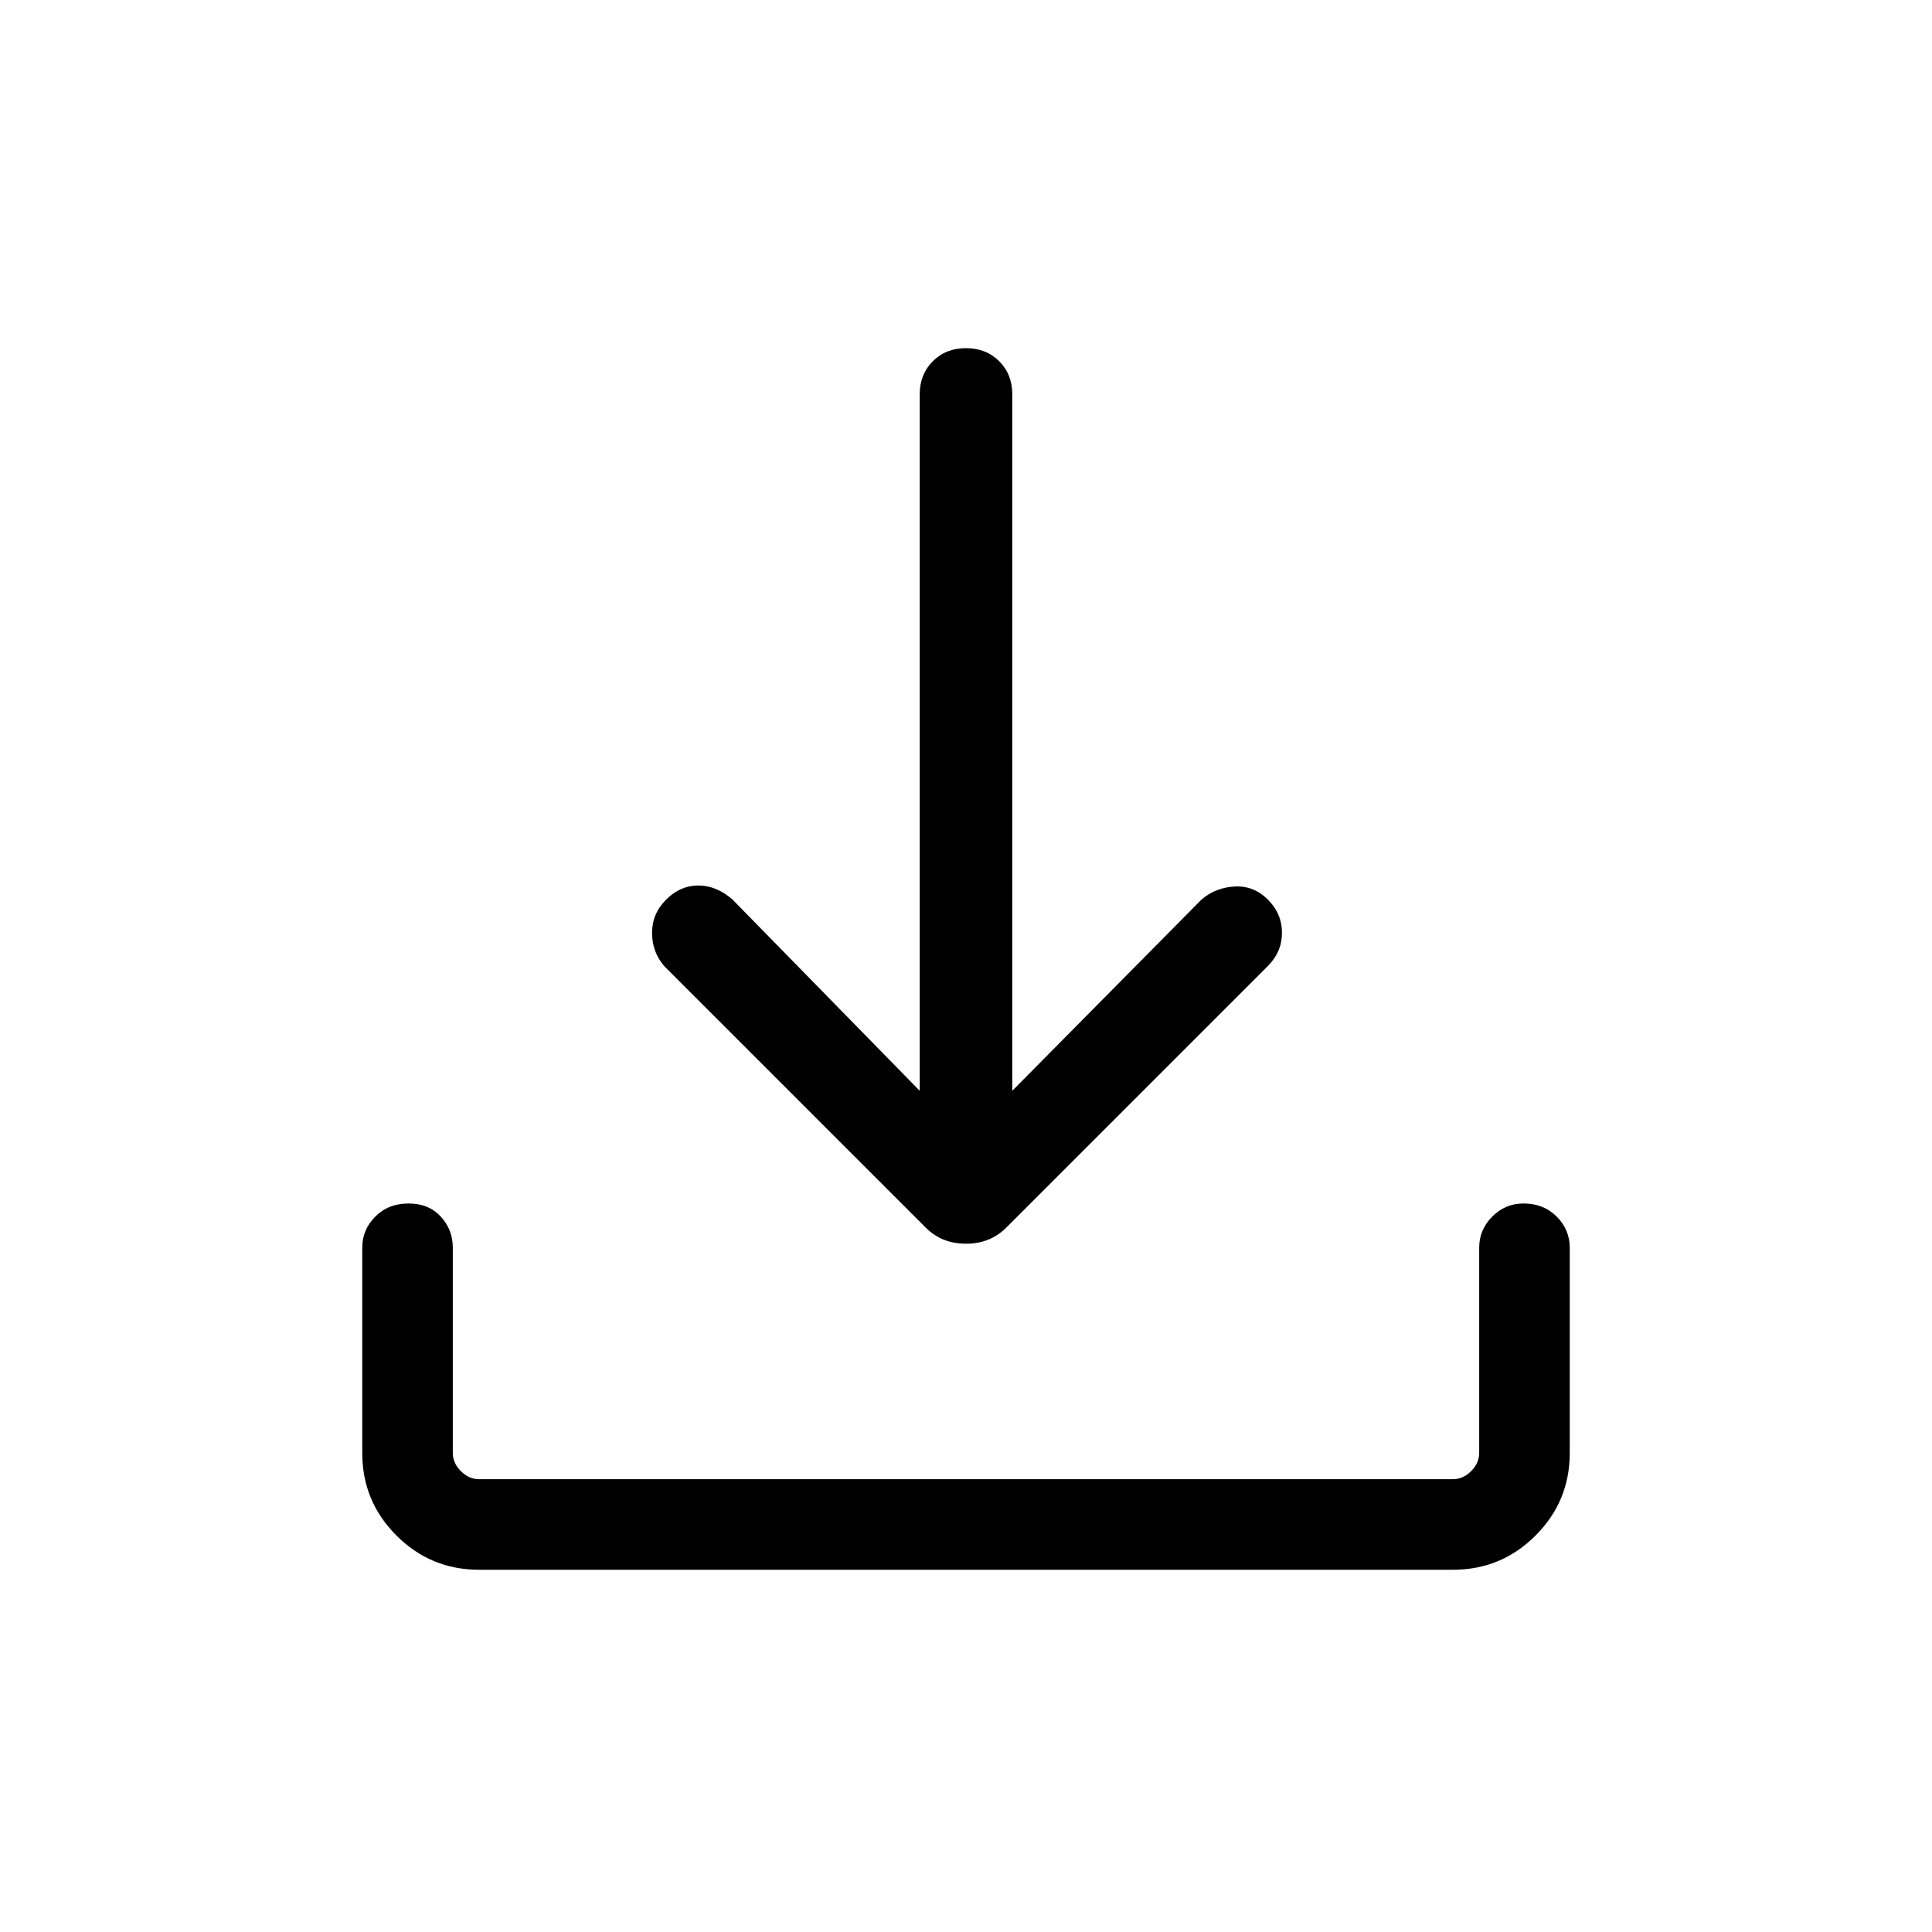
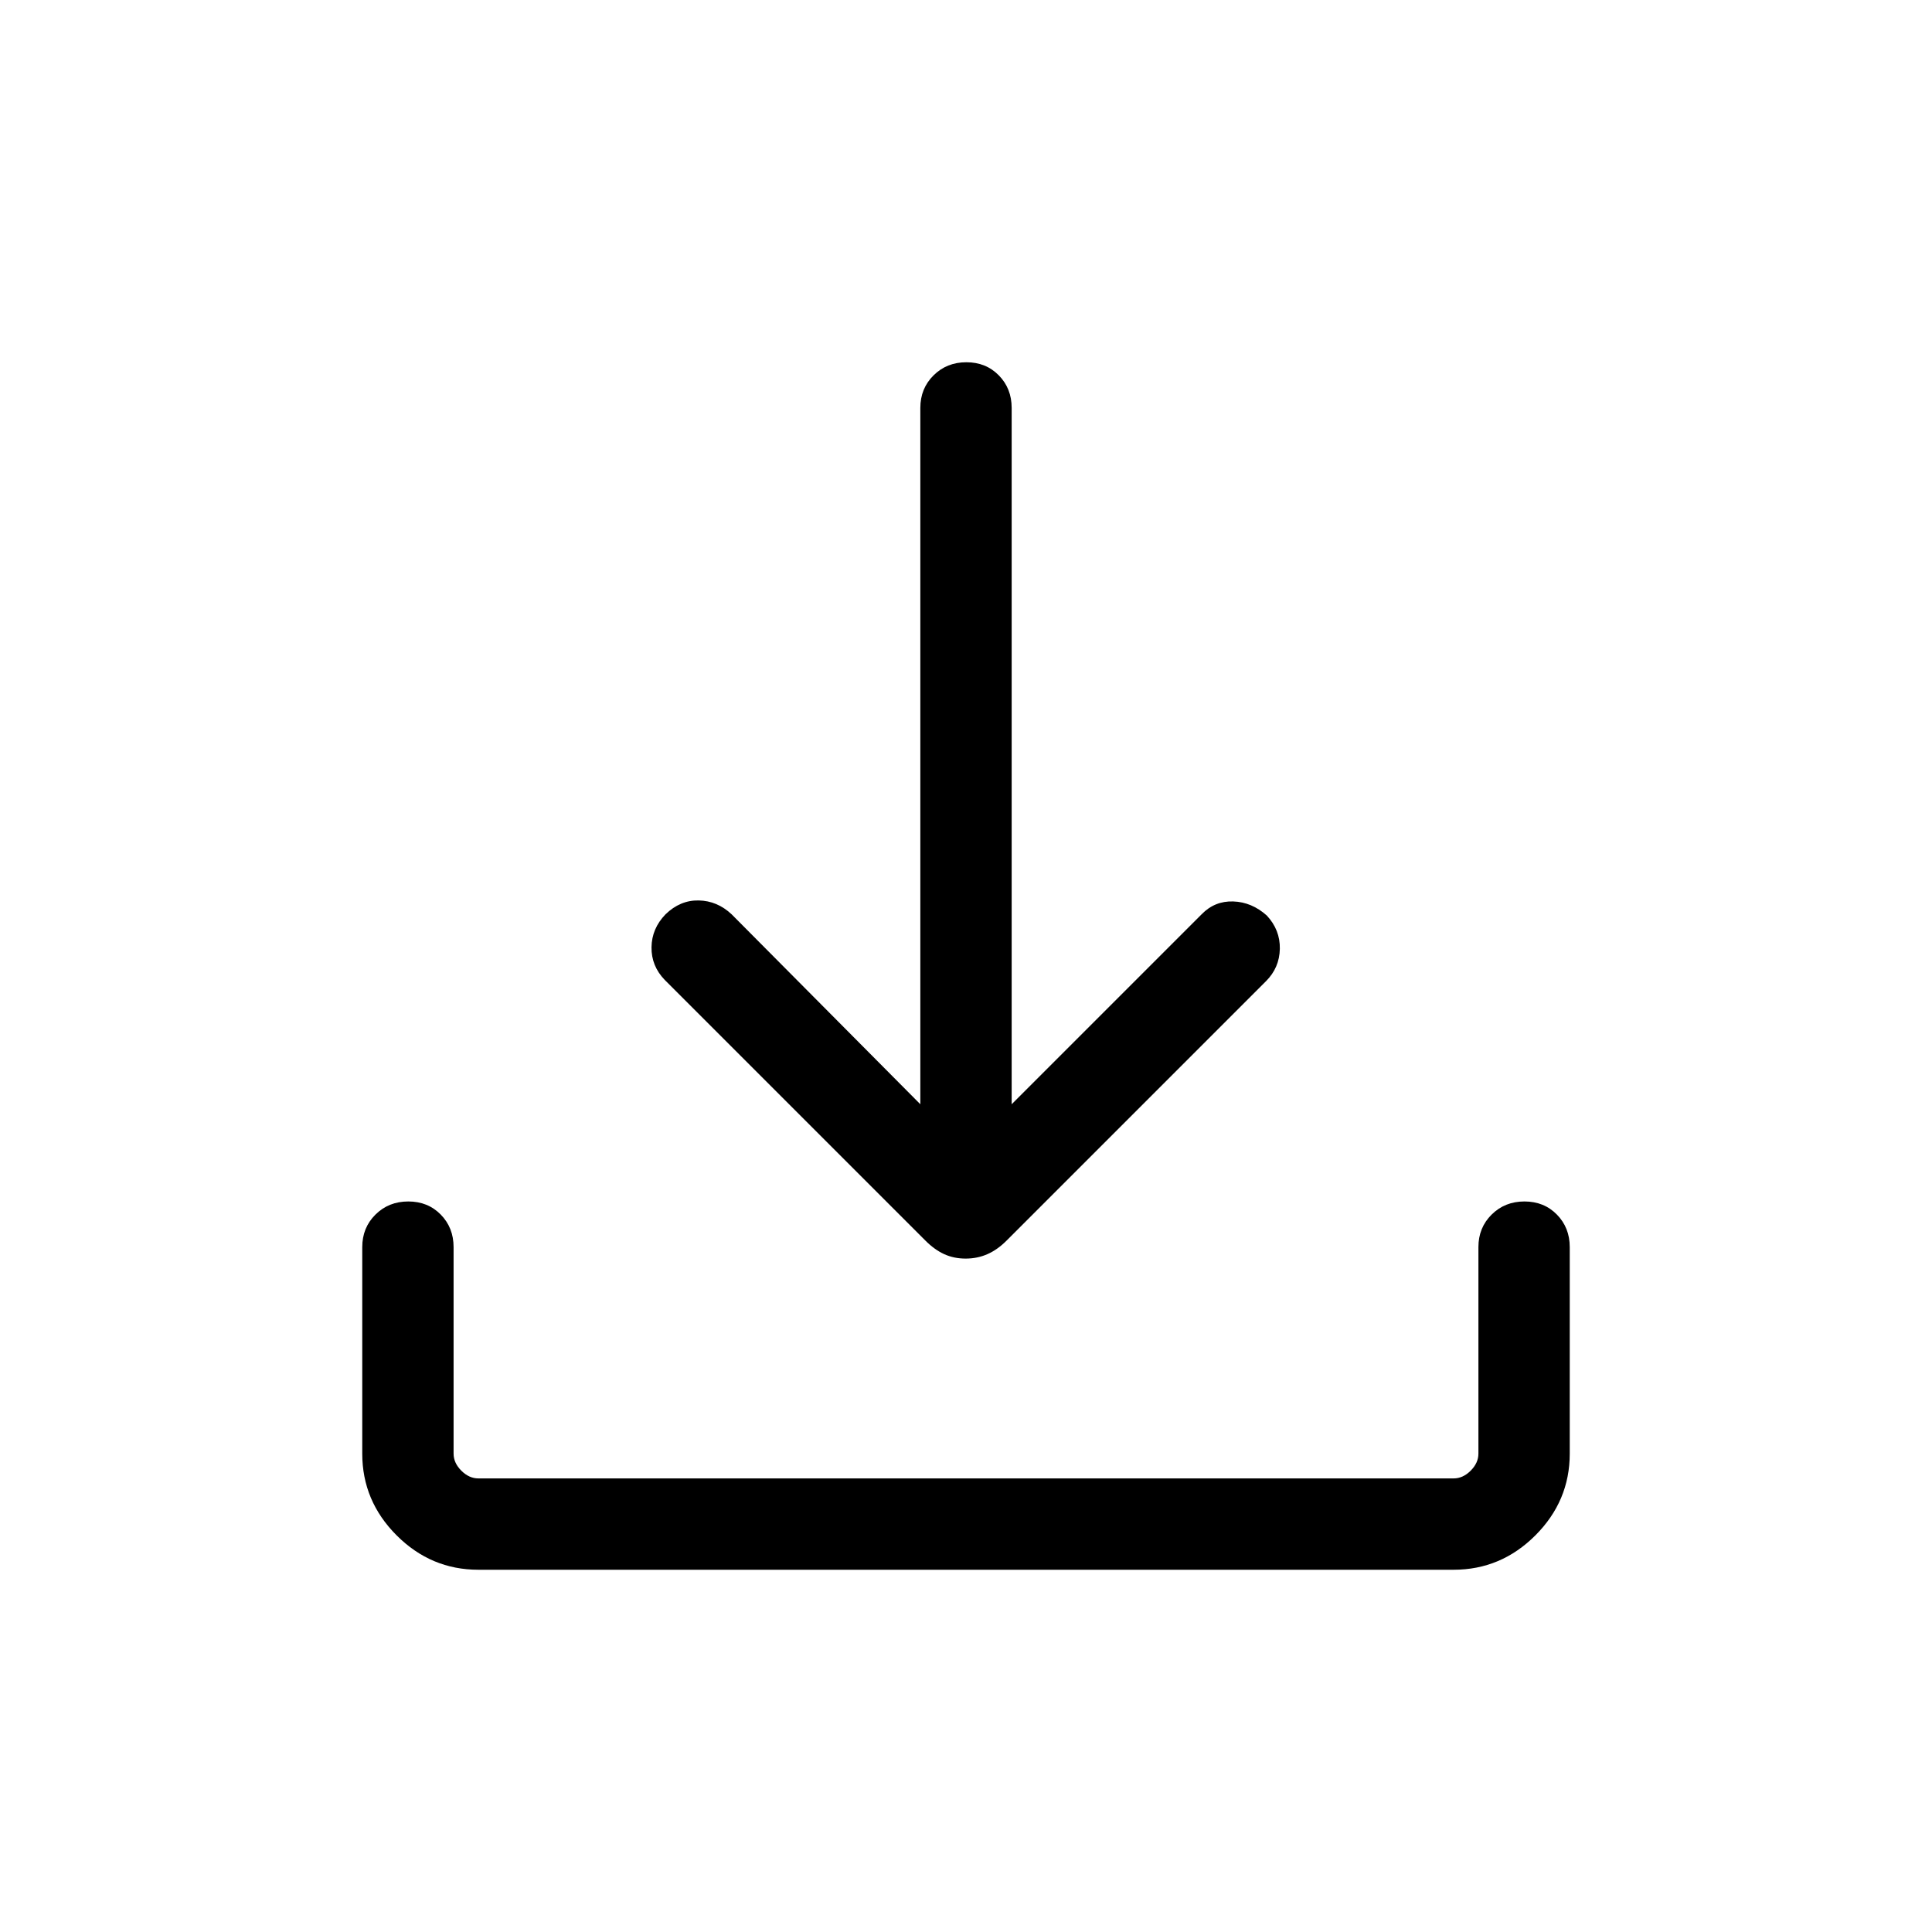
- <svg xmlns="http://www.w3.org/2000/svg" height="48" width="48">
-   <path d="M24 30.9q-.3 0-.55-.1-.25-.1-.45-.3L16.5 24q-.3-.35-.3-.825t.35-.825q.35-.35.8-.35.45 0 .85.35l4.65 4.75V9.8q0-.5.325-.825.325-.325.825-.325.5 0 .825.325.325.325.325.825v17.3l4.7-4.75q.35-.3.825-.325.475-.025.825.325.35.35.35.825T31.5 24L25 30.5q-.2.2-.45.3-.25.1-.55.1ZM11.9 39q-1.2 0-2.05-.85Q9 37.3 9 36.1V31q0-.45.325-.775t.825-.325q.5 0 .8.325.3.325.3.775v5.1q0 .25.2.45t.45.2h24.2q.25 0 .45-.2t.2-.45V31q0-.45.325-.775t.775-.325q.5 0 .825.325Q39 30.55 39 31v5.1q0 1.2-.85 2.05-.85.85-2.05.85Z" />
+ <svg xmlns="http://www.w3.org/2000/svg" height="48" viewBox="0 -960 960 960" width="48">
+   <path d="M479.815-334.616q-5.815 0-10.623-2.192-4.807-2.193-9.346-6.731L330.309-473.076q-6.692-6.93-6.576-16.234.115-9.304 6.968-16.381 7.3-7.076 16.505-6.884 9.205.192 16.333 6.884l93.769 94.385v-346.001q0-9.663 6.567-16.177 6.567-6.515 16.307-6.515 9.741 0 16.125 6.515 6.385 6.514 6.385 16.177v346.001l94.384-94.385q6.492-6.692 15.707-6.384 9.216.308 16.684 7 6.653 7.146 6.477 16.534-.177 9.388-6.869 16.08L500.169-343.555q-4.554 4.554-9.546 6.747-4.992 2.192-10.808 2.192ZM237.694-180.001q-23.529 0-40.611-17.082-17.082-17.082-17.082-40.611v-102.614q0-9.663 6.567-16.178Q193.135-363 202.875-363q9.741 0 16.126 6.514 6.384 6.515 6.384 16.178v102.614q0 4.616 3.846 8.463 3.847 3.846 8.463 3.846h484.612q4.616 0 8.463-3.846 3.846-3.847 3.846-8.463v-102.614q0-9.663 6.567-16.178Q747.748-363 757.489-363t16.125 6.514q6.385 6.515 6.385 16.178v102.614q0 23.529-17.082 40.611-17.082 17.082-40.611 17.082H237.694Z" />
</svg>
